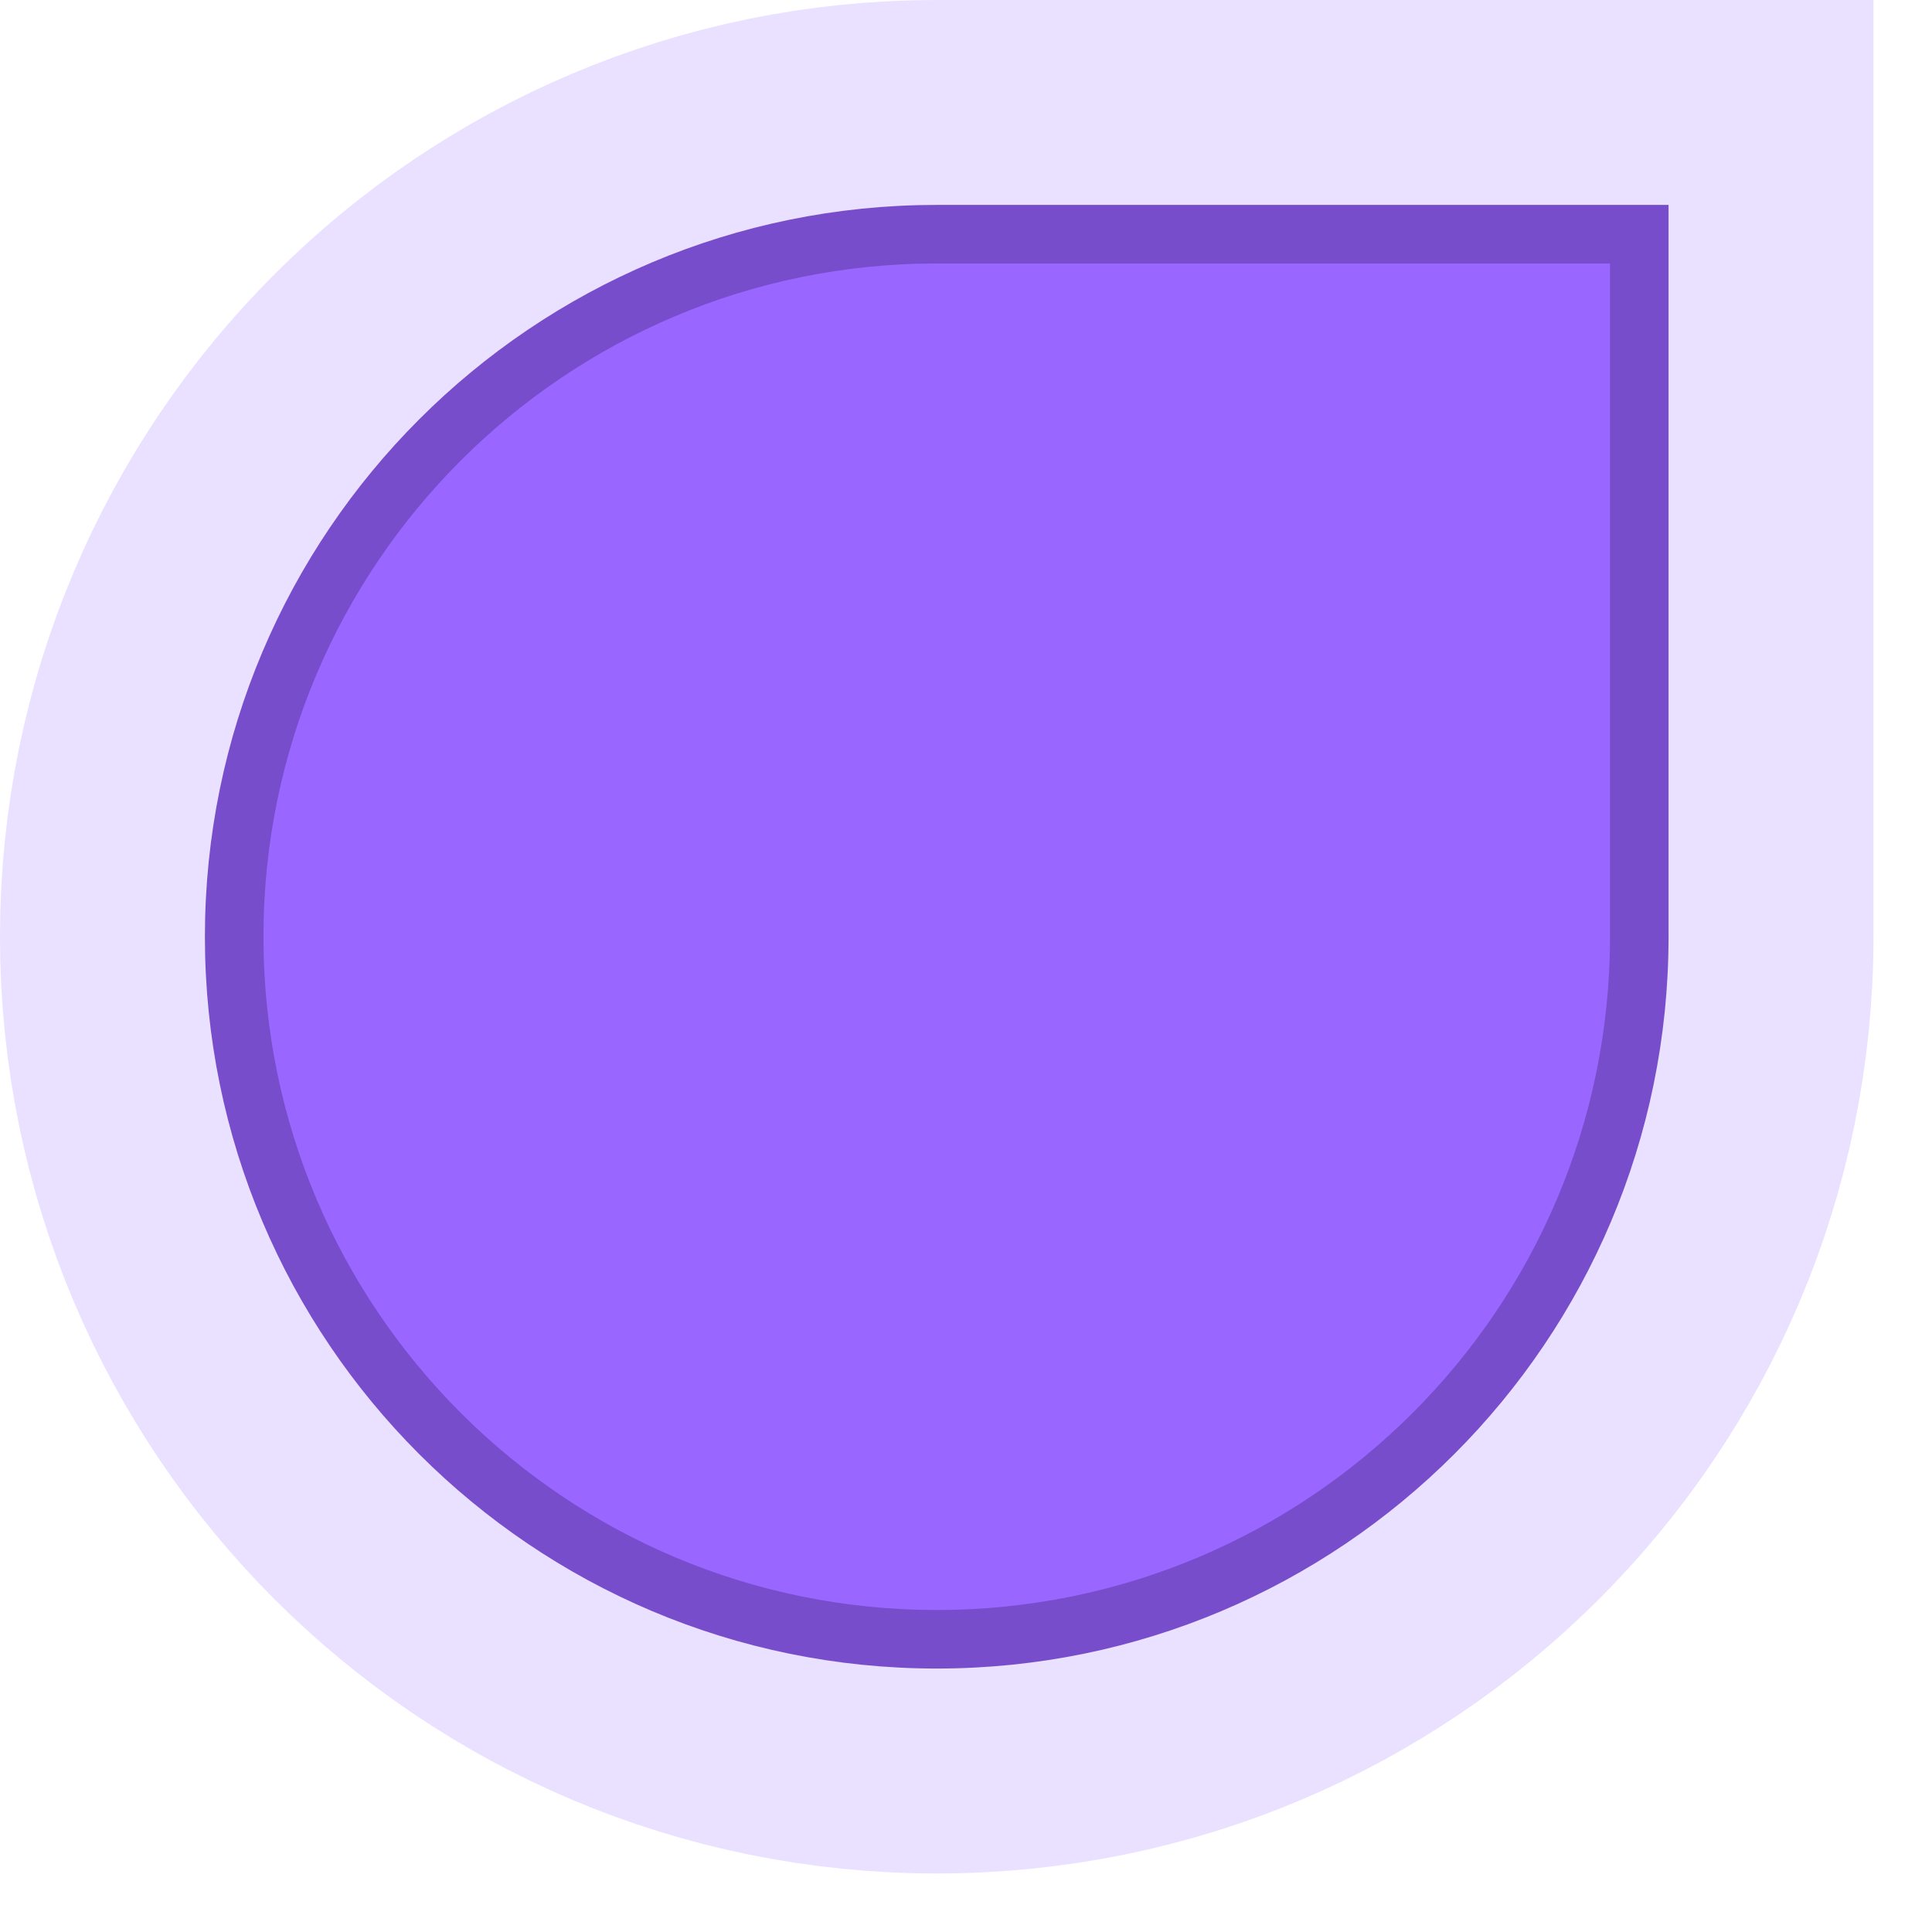
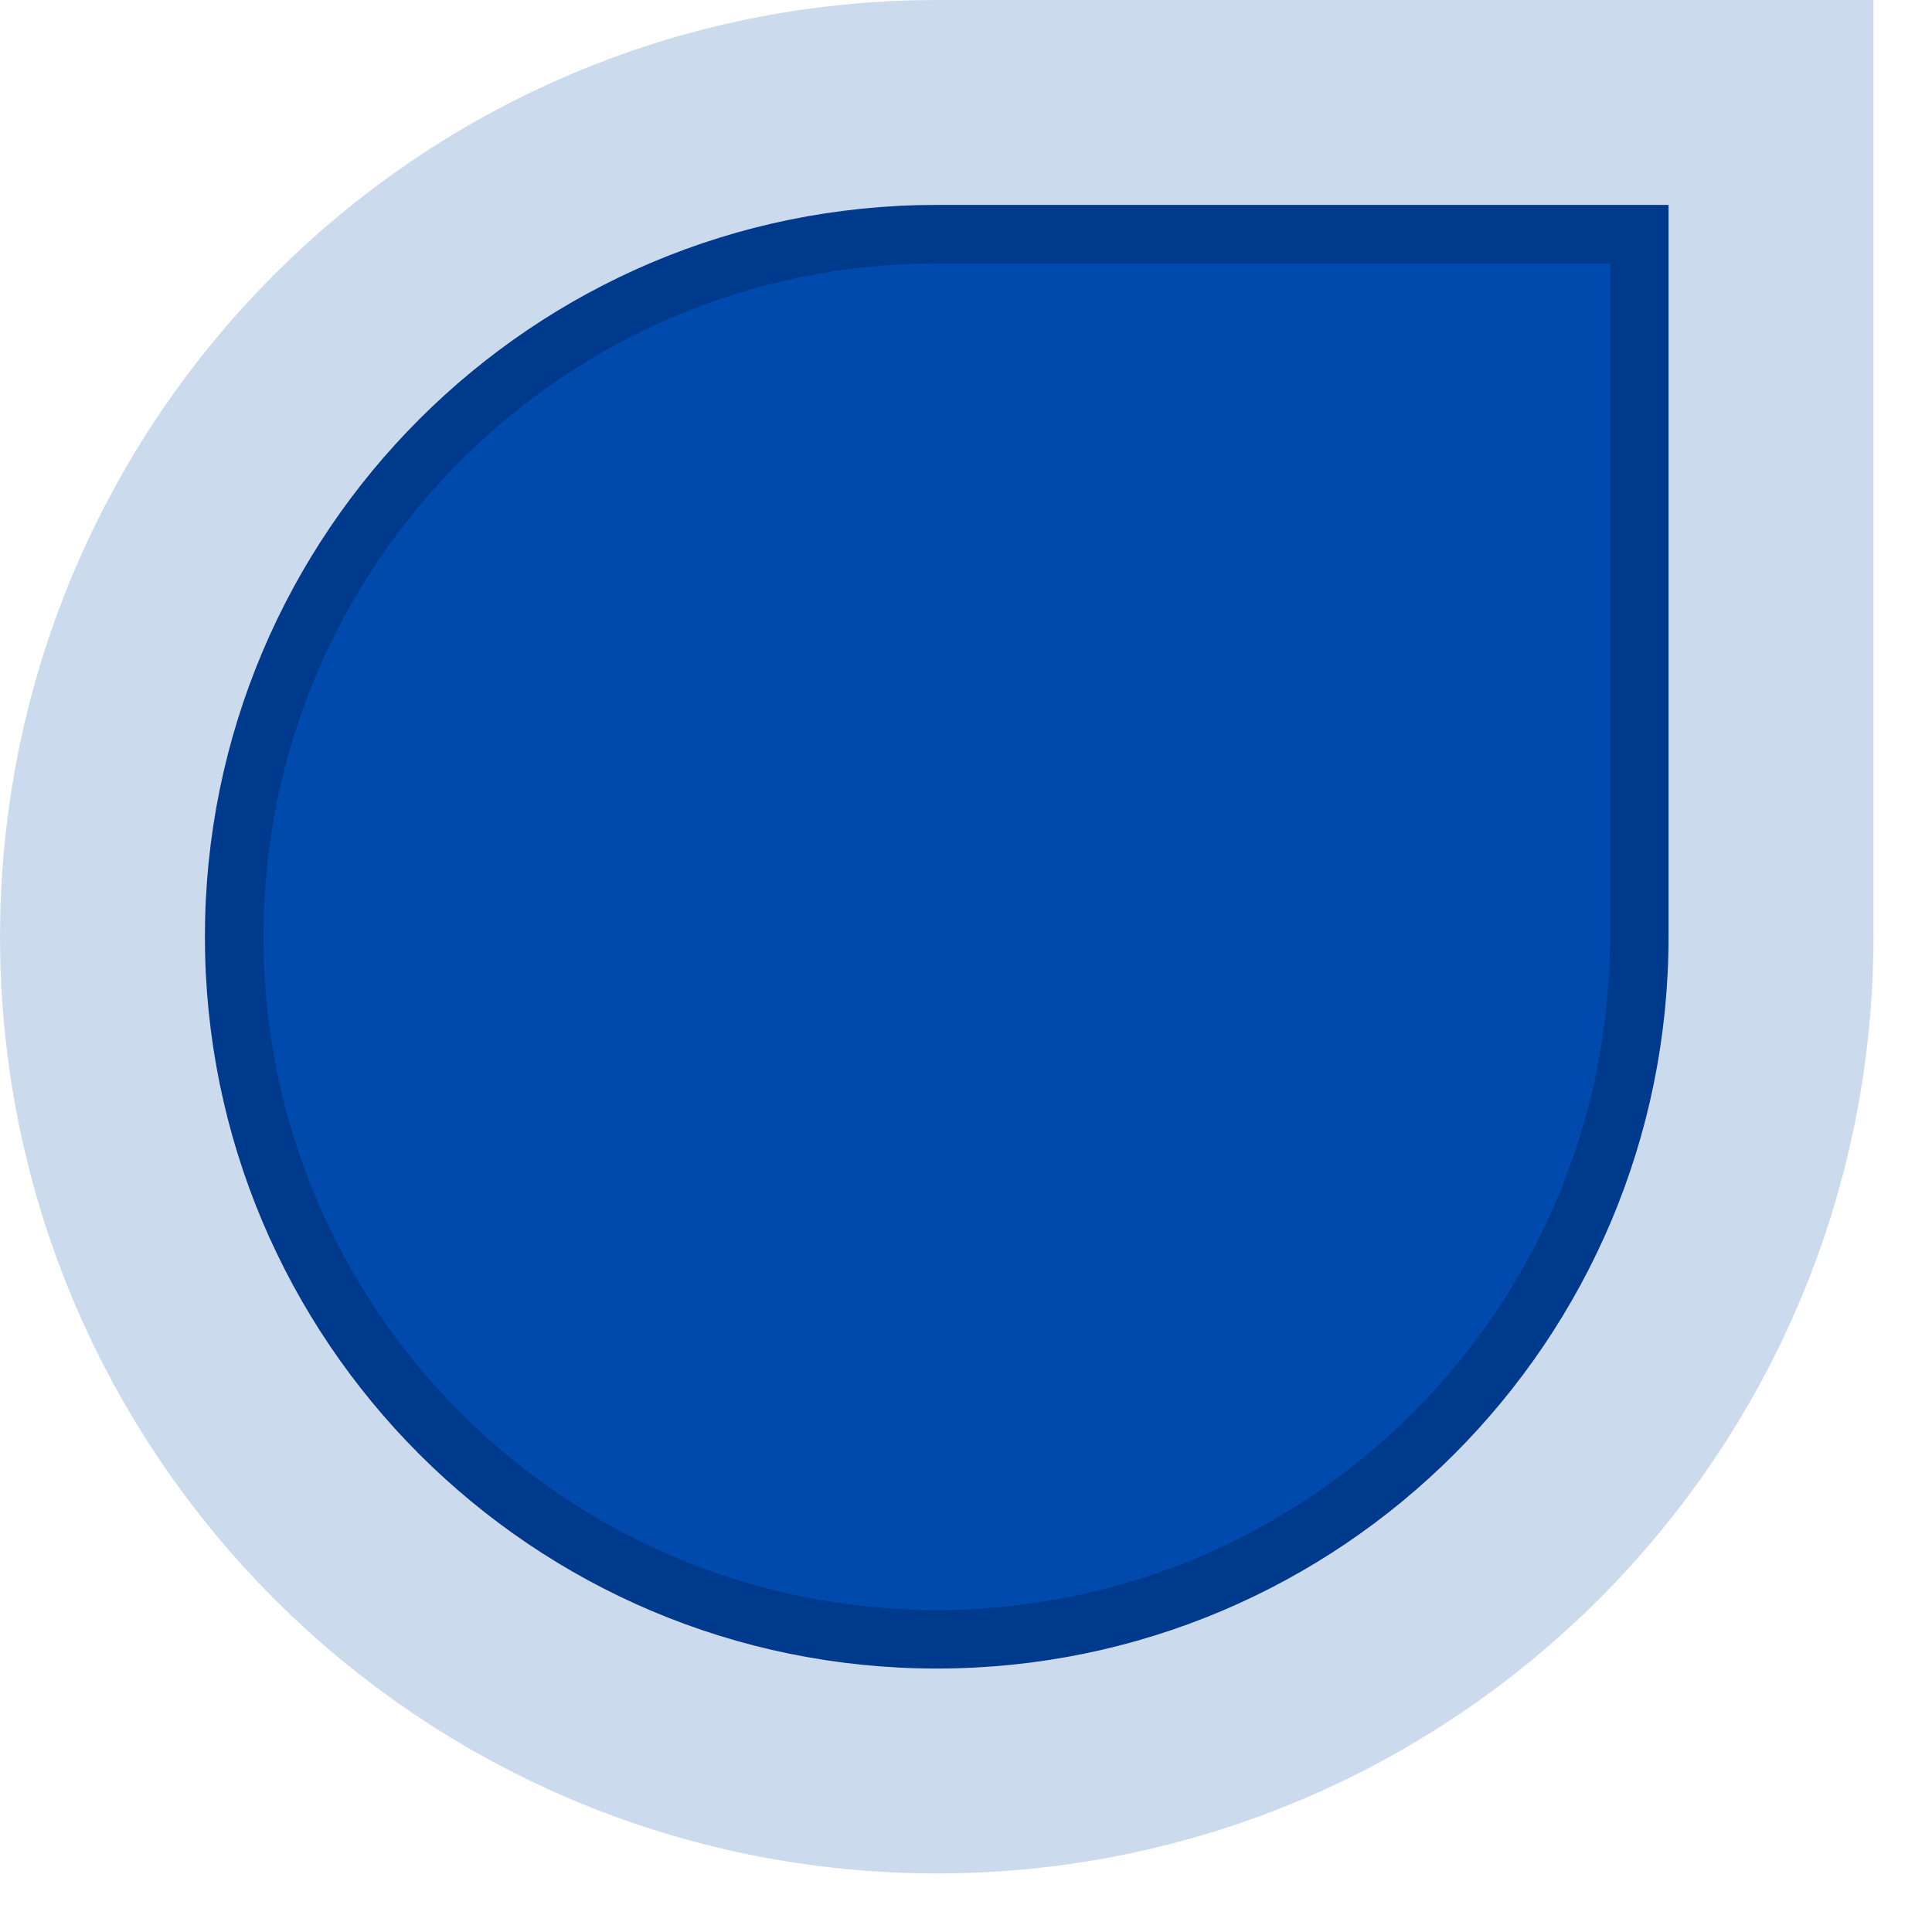
<svg xmlns="http://www.w3.org/2000/svg" xmlns:xlink="http://www.w3.org/1999/xlink" width="34px" height="34px" viewBox="1 1 33 33" version="1.1">
  <defs>
    <path d="M17,5 C23.627,5 29,10.373 29,17 L29,29 L17,29 C10.373,29 5,23.627 5,17 C5,10.373 10.373,5 17,5 Z" id="path-1" />
  </defs>
  <g id="Bottom-Left-Handle" stroke="none" stroke-width="1" fill="none" fill-rule="evenodd">
    <g id="Bottom-Left" transform="translate(17, 17) scale(1, -1) translate(-17, -17) ">
-       <use stroke="#9966FF33" stroke-width="8" xlink:href="#path-1" />
+       <use stroke="#004AAD33" stroke-width="8" xlink:href="#path-1" />
      <use fill="black" fill-opacity="1" filter="url(#filter-2)" xlink:href="#path-1" />
-       <use stroke="#774DCB" stroke-width="1" fill="#9966FF" fill-rule="evenodd" xlink:href="#path-1" />
+       <use stroke="#003A8C" stroke-width="1" fill="#004AAD" fill-rule="evenodd" xlink:href="#path-1" />
    </g>
  </g>
</svg>
